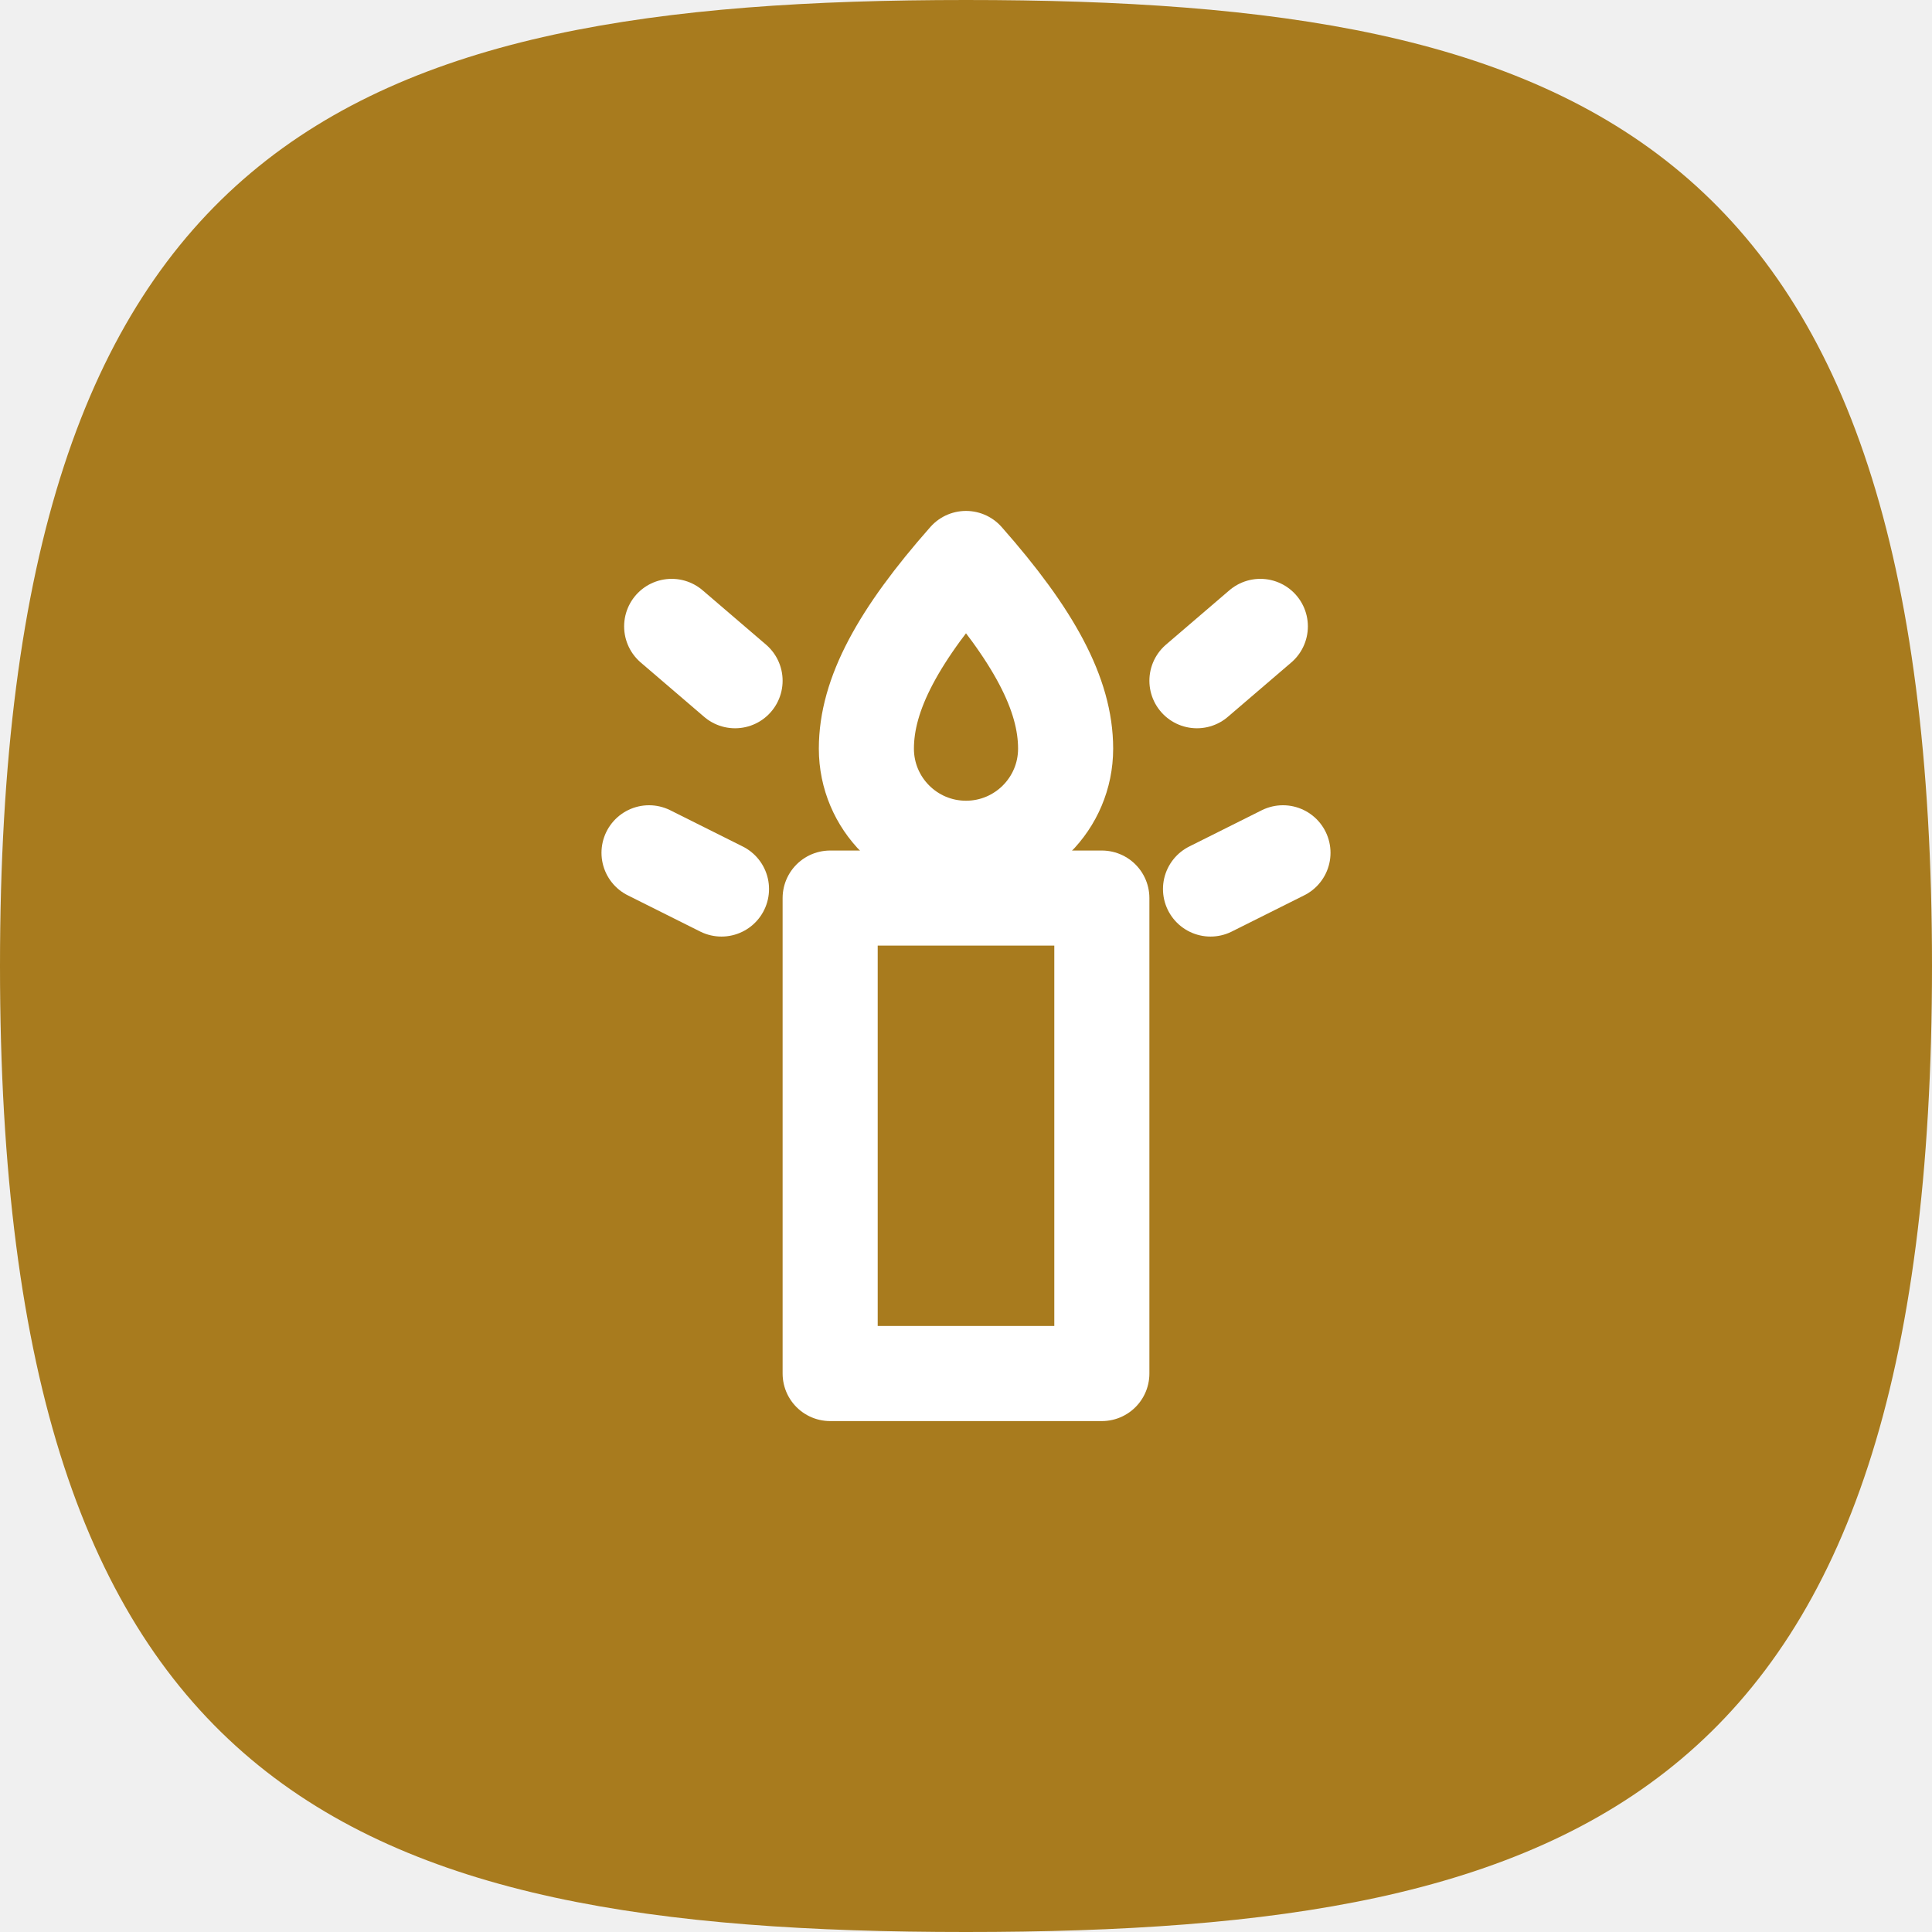
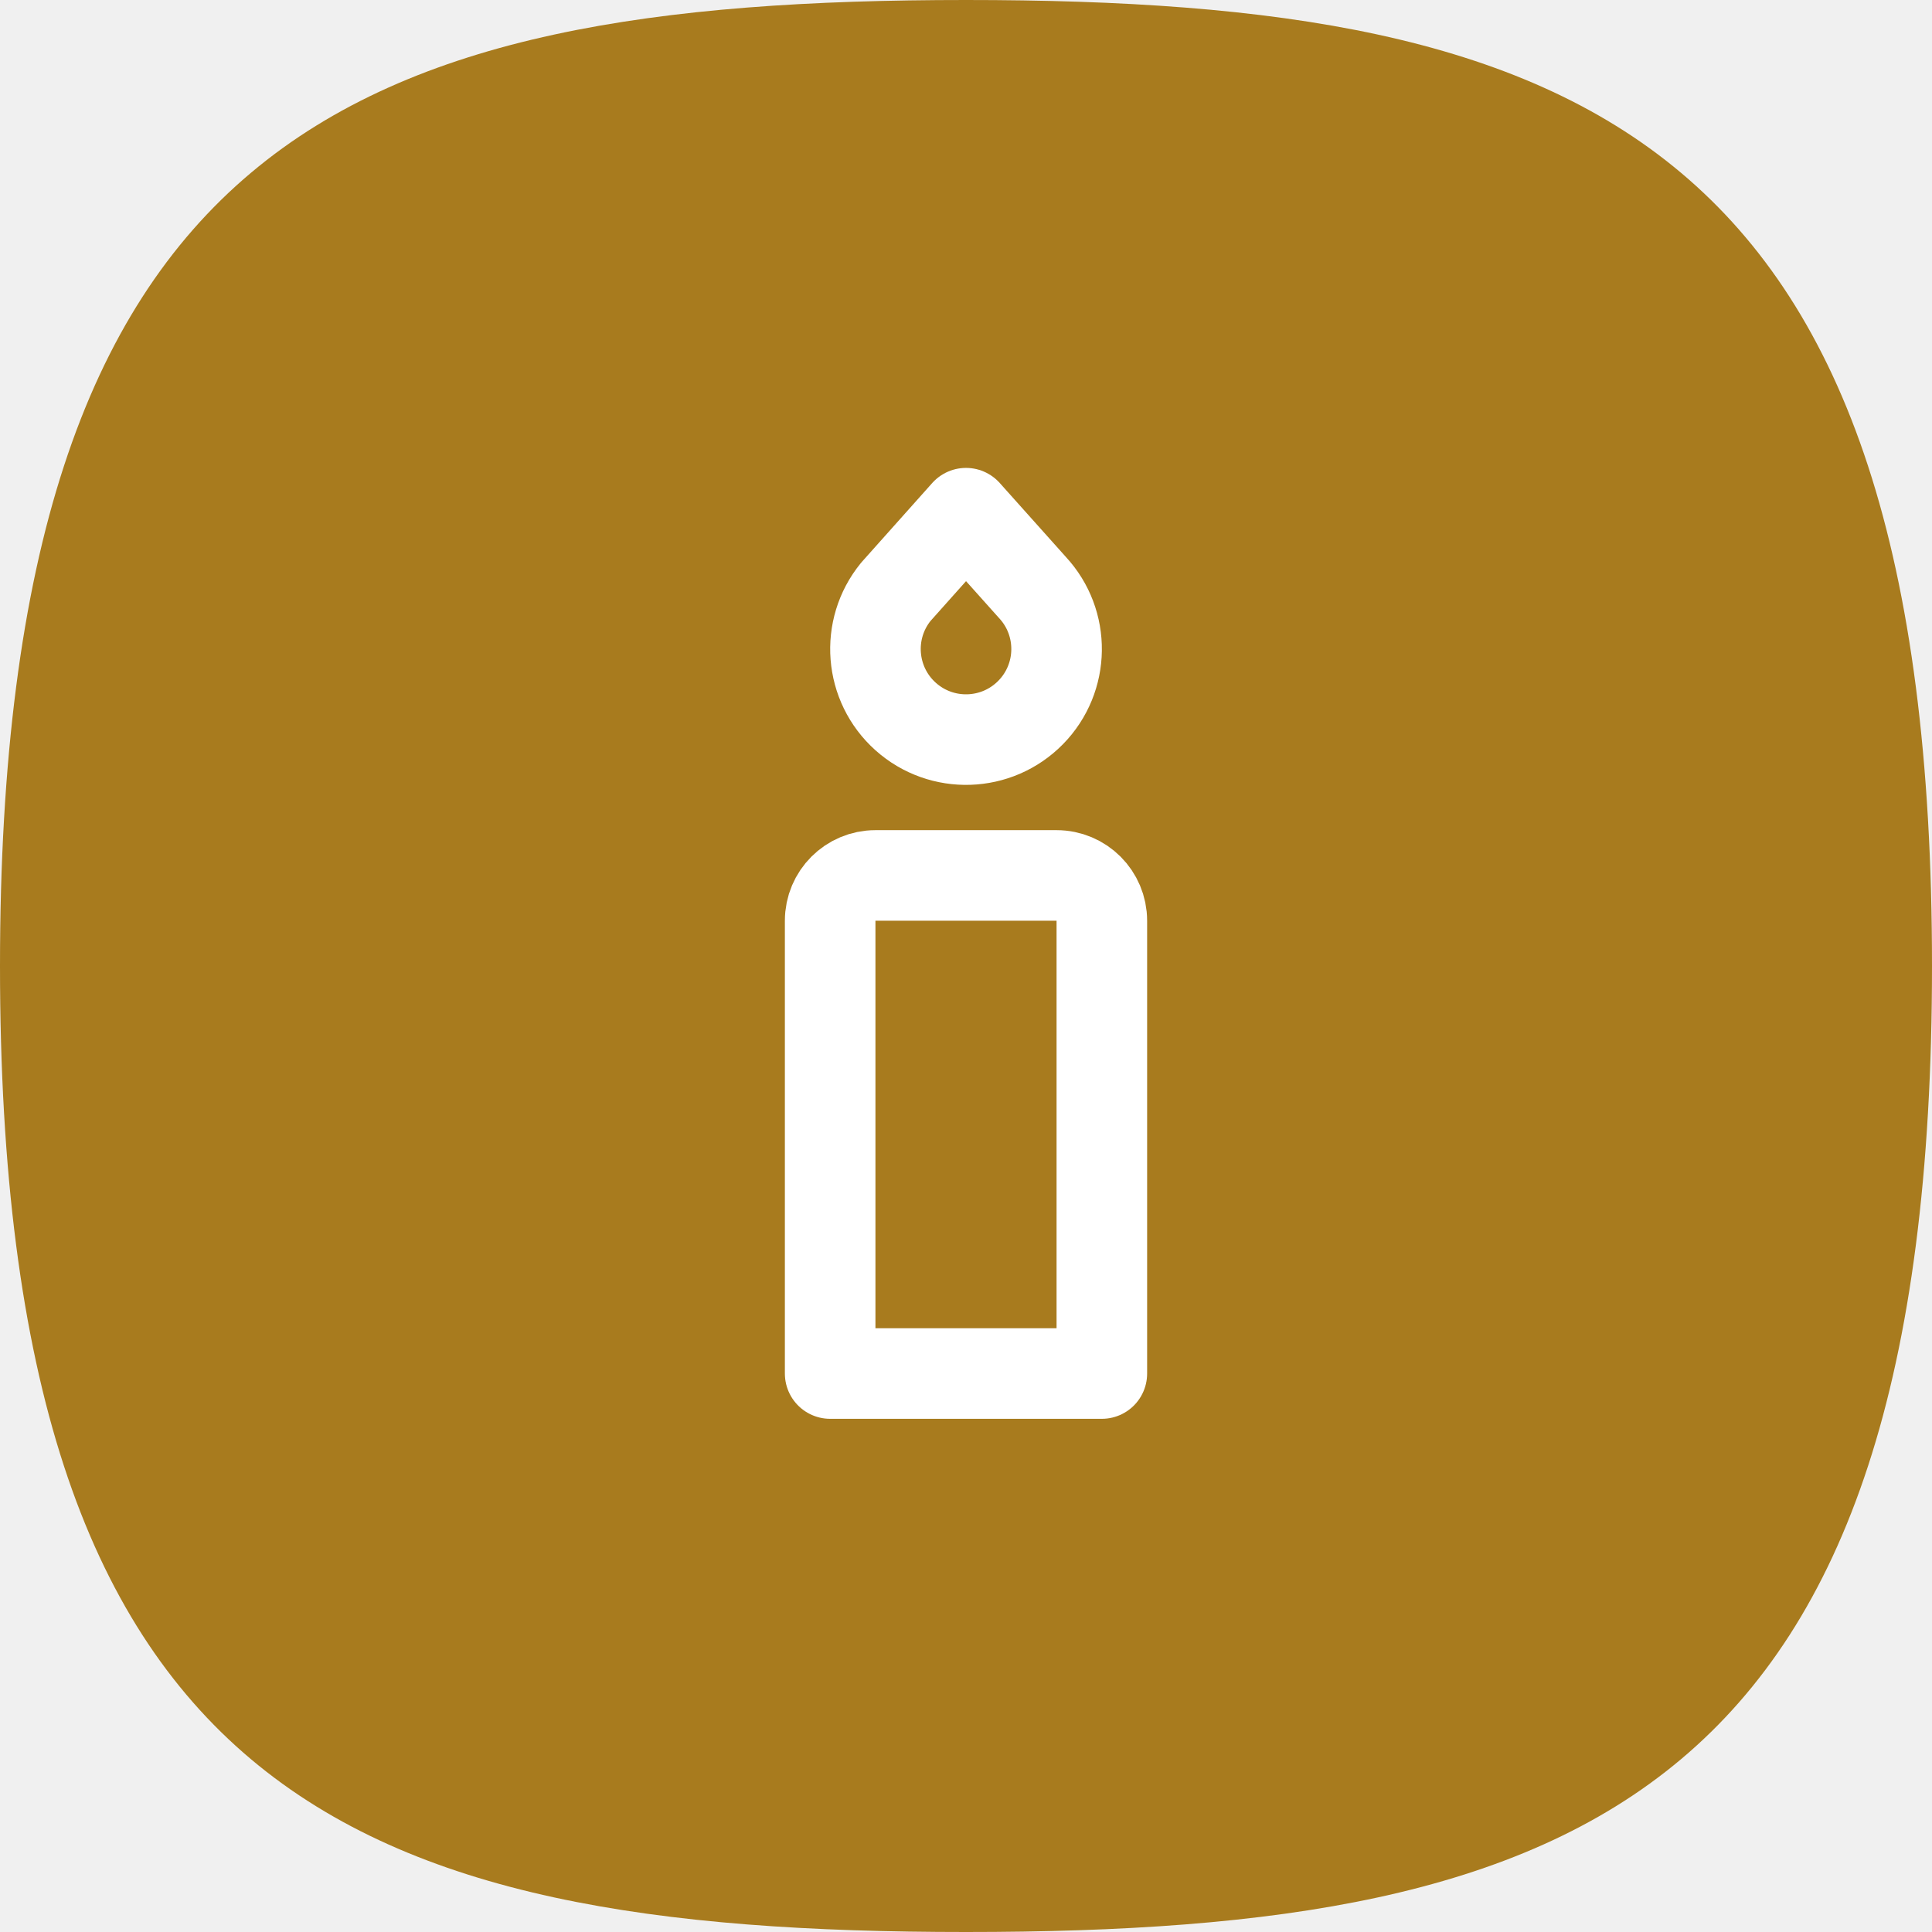
<svg xmlns="http://www.w3.org/2000/svg" viewBox="0 0 64 64" role="img" aria-label="Veillée de prière">
  <path d="M32 0C52.5 0 64 4.6 64 32S52.5 64 32 64 0 59.4 0 32 11.5 0 32 0Z" fill="#A87B1E" />
  <g transform="translate(14 14) scale(1.5)">
-     <path d="M9 10.5h6v10.5H9Z" fill="none" stroke="#FFFFFF" stroke-width="2.1" stroke-linecap="round" stroke-linejoin="round" />
-     <path d="M12 3c1.5 1.7 2.2 3 2.2 4.2a2.2 2.2 0 0 1-4.4 0c0-1.2.7-2.5 2.2-4.2Z" fill="none" stroke="#FFFFFF" stroke-width="2.1" stroke-linecap="round" stroke-linejoin="round" />
-     <path d="M5 9.5l1.6.8 M19 9.5l-1.6.8 M5.5 4.5l1.4 1.2 M18.5 4.5l-1.4 1.2" fill="none" stroke="#FFFFFF" stroke-width="2.1" stroke-linecap="round" stroke-linejoin="round" />
+     <g fill="none" stroke="#FFFFFF" stroke-width="2" stroke-linecap="round" stroke-linejoin="round">
+       <path d="M9 21h6v-10a1 1 0 0 0 -1 -1h-4a1 1 0 0 0 -1 1l0 10" />
+       <path d="M12 2l1.465 1.638a2 2 0 1 1 -3.015 .099l1.55 -1.737" />
+     </g>
  </g>
</svg>
